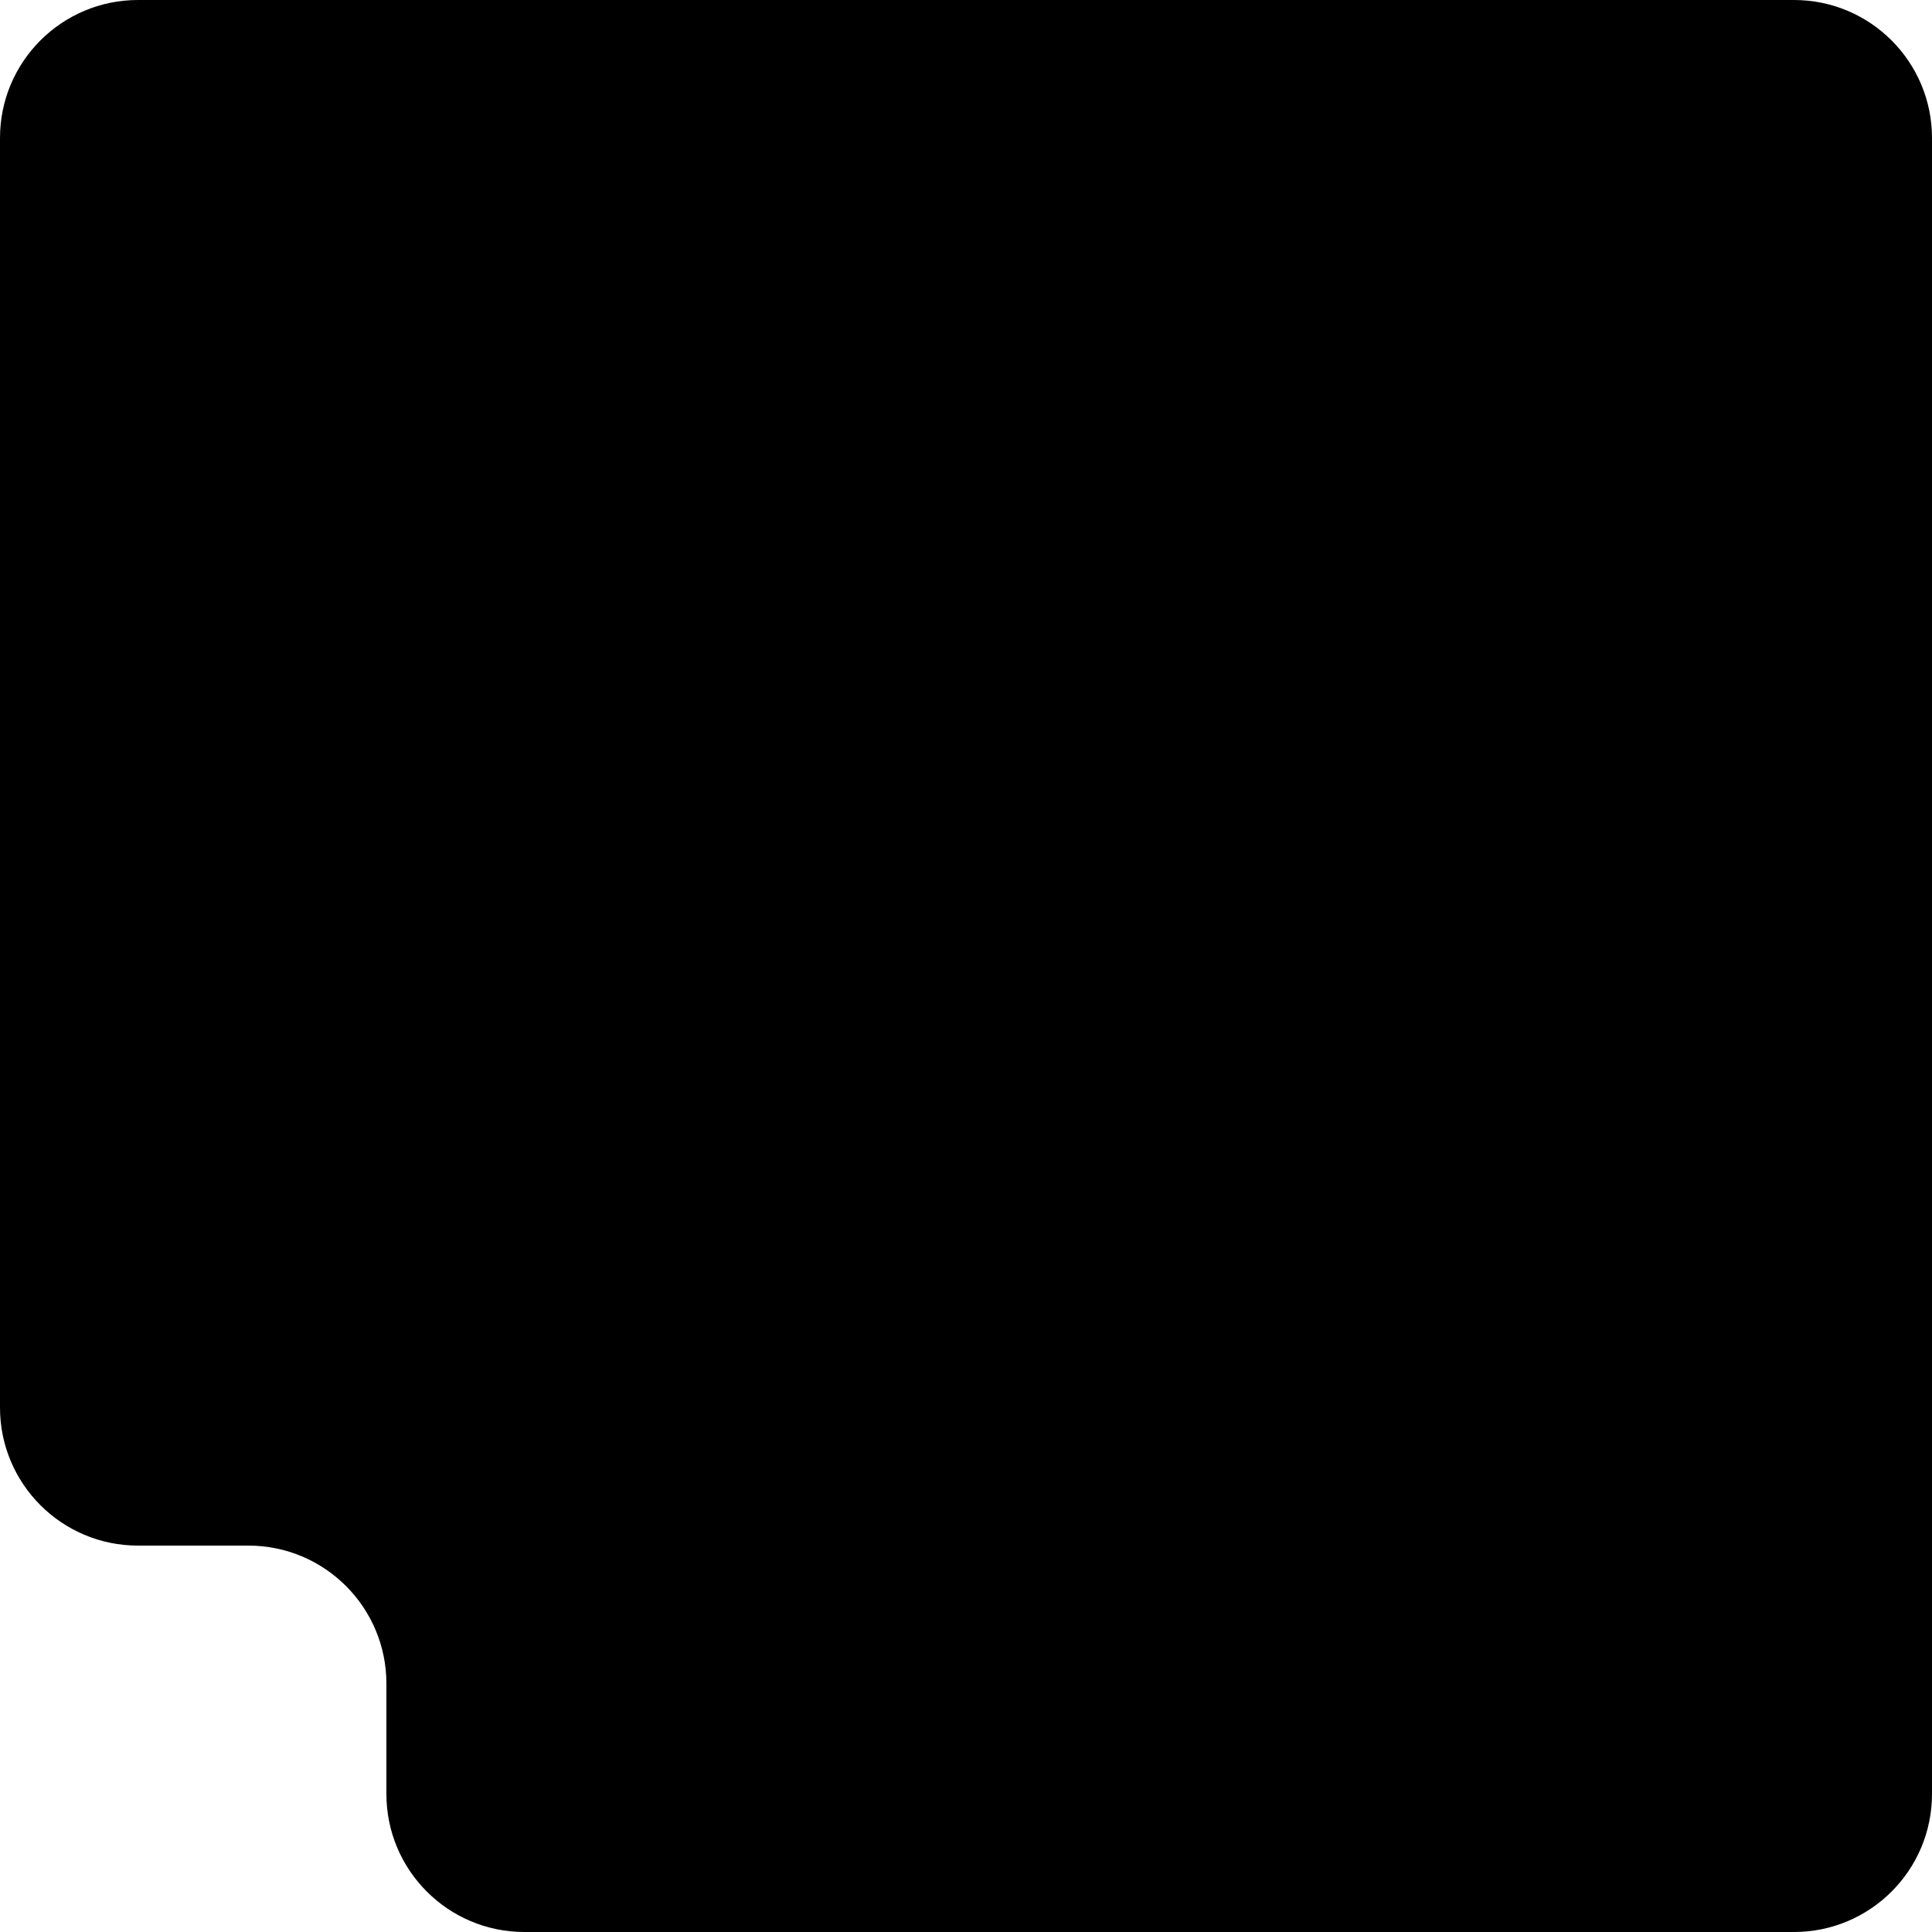
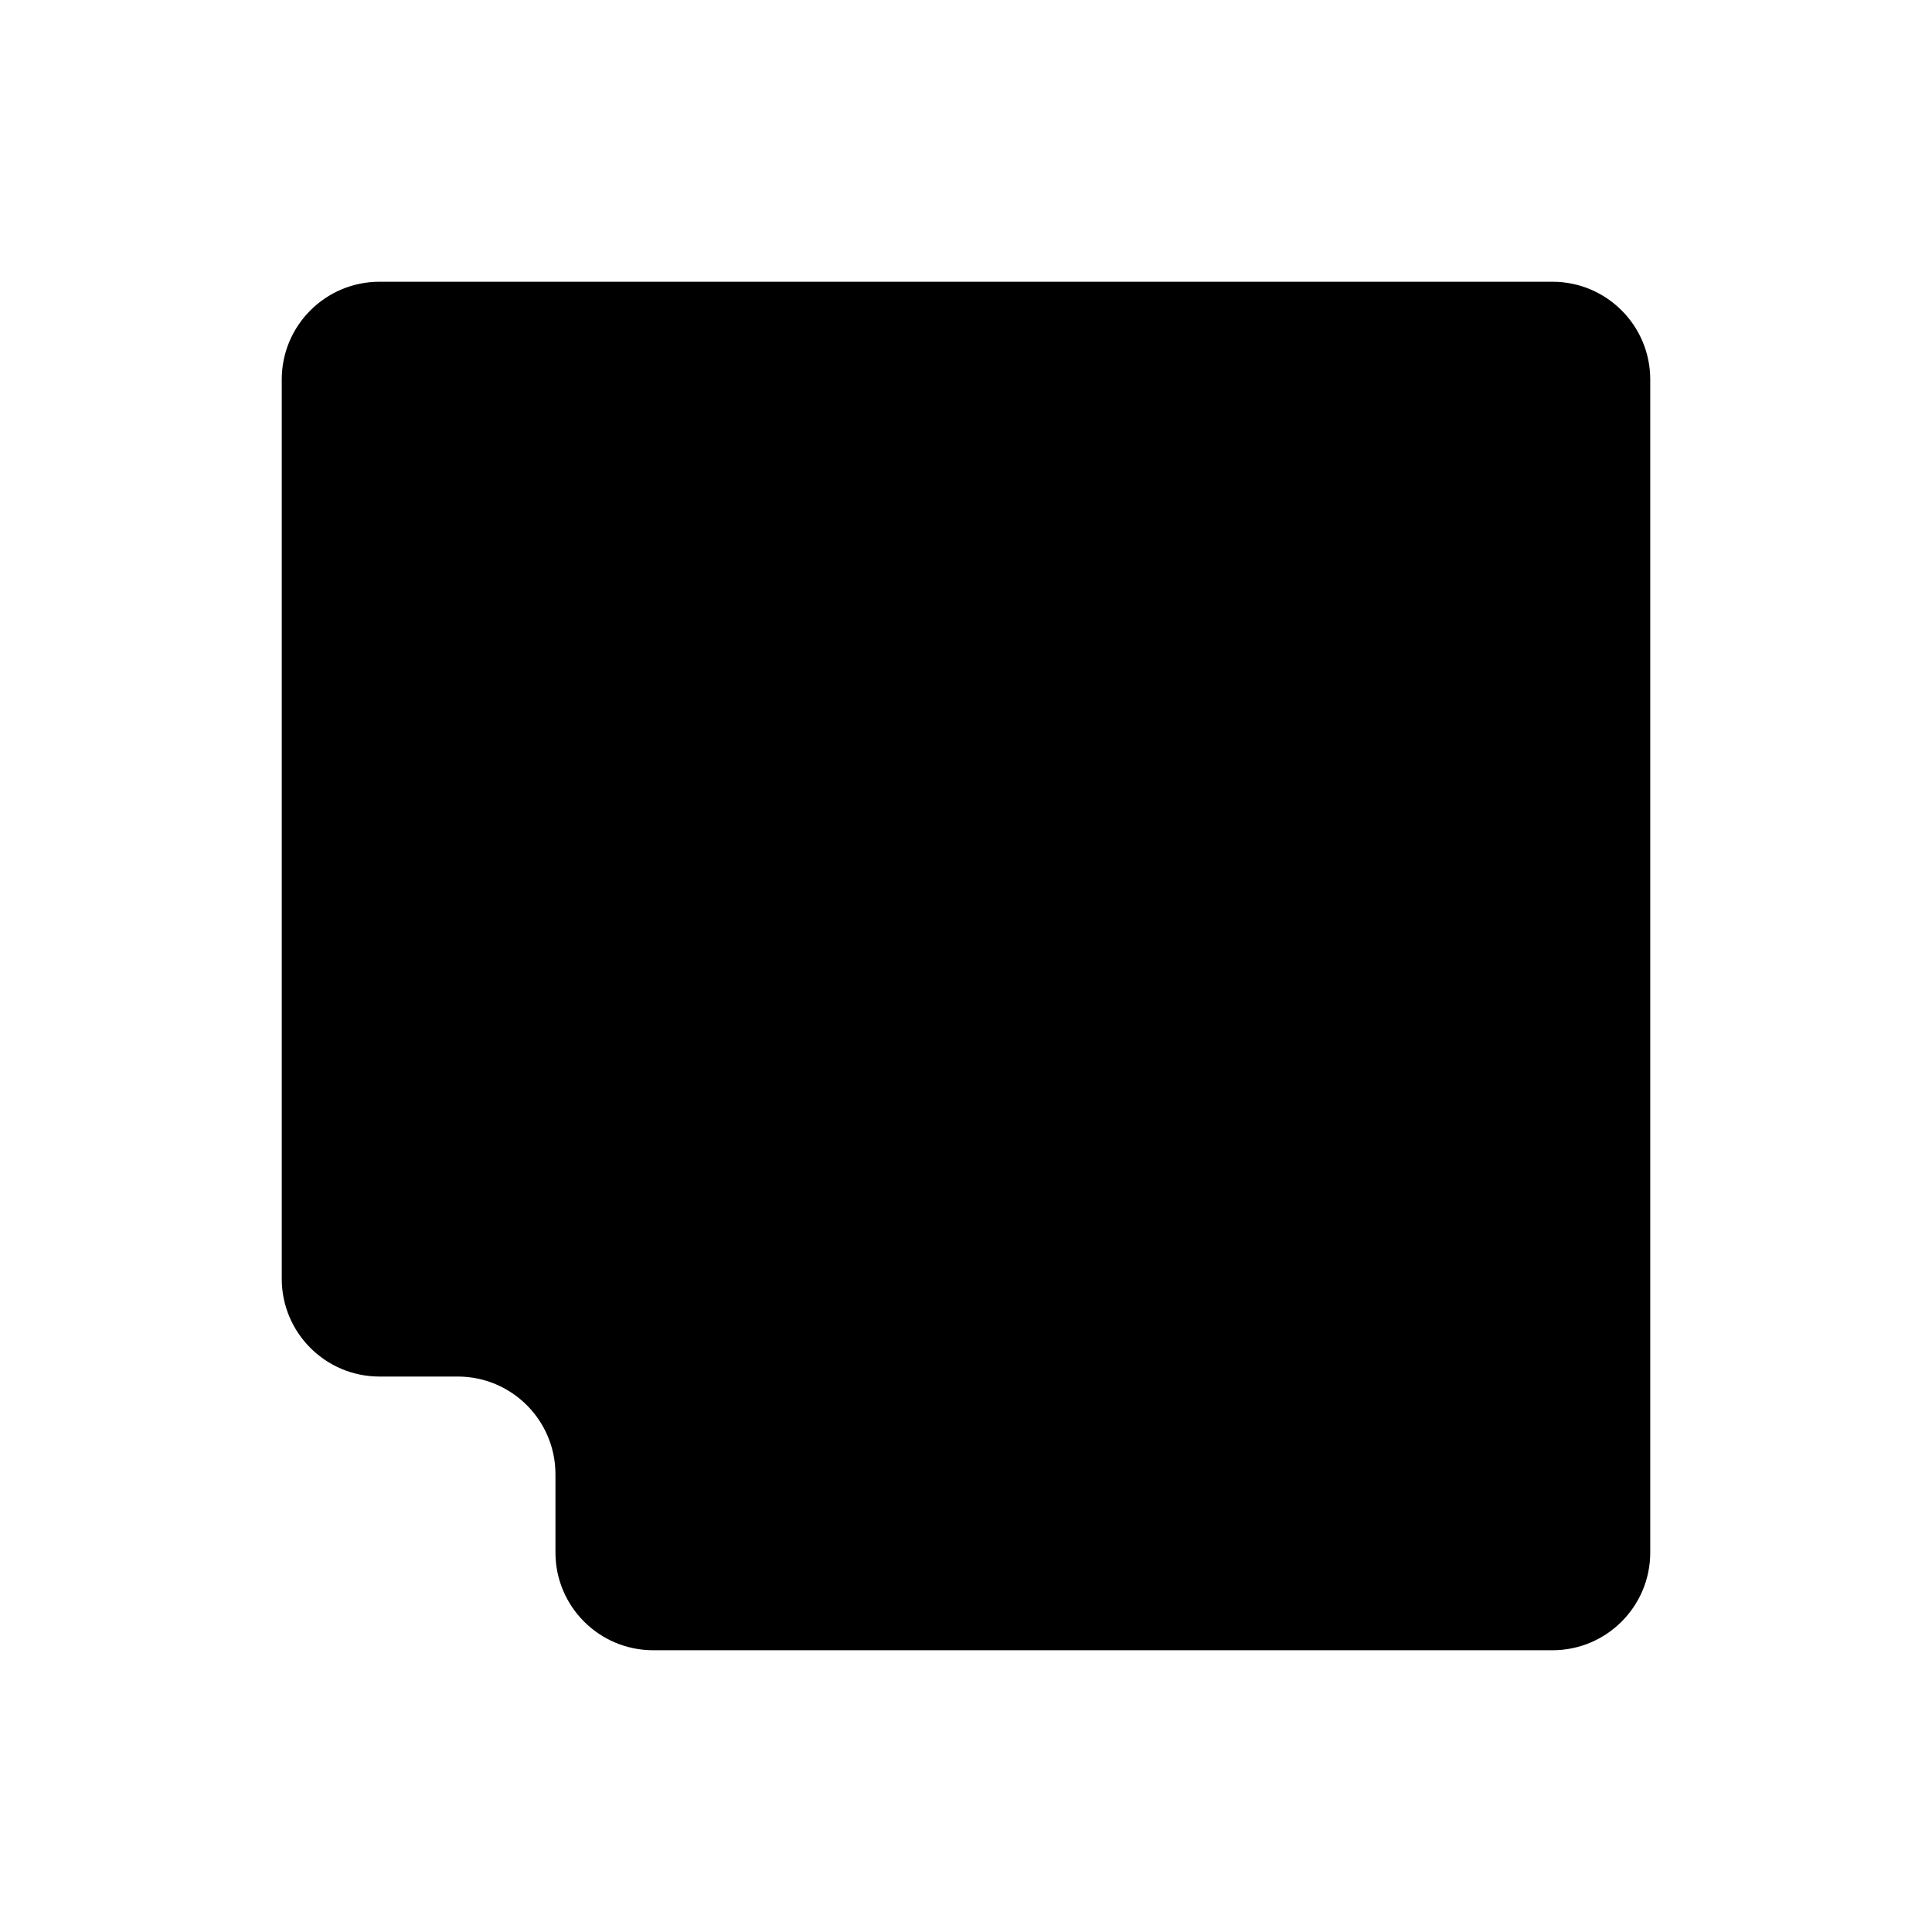
<svg xmlns="http://www.w3.org/2000/svg" viewBox="0 0 24 24" fill="none">
-   <g transform="scale(0.857143) translate(-2 -2)">
-     <g transform="translate(2, 2)">
-       <path d="M 2 0 L 26 0 A 2 2 0 0 1 28 2 L 28 26 A 2 2 0 0 1 26 28 L 7.6 28 A 2 2 0 0 1 5.6 26 L 5.6 24.4 A 2 2 0 0 0 3.6 22.4 L 2 22.4 A 2 2 0 0 1 0 20.4 L 0 2 A 2 2 0 0 1 2 0 Z" fill="currentColor" />
+   <g transform="translate(3.500 3.500) scale(0.70833)">
+     <g transform="scale(0.857143) translate(-2 -2)">
+       <g transform="translate(2, 2)">
+         <path d="M 2 0 L 26 0 A 2 2 0 0 1 28 2 L 28 26 A 2 2 0 0 1 26 28 L 7.6 28 A 2 2 0 0 1 5.6 26 L 5.6 24.4 A 2 2 0 0 0 3.6 22.4 L 2 22.4 A 2 2 0 0 1 0 20.4 L 0 2 A 2 2 0 0 1 2 0 Z" fill="currentColor" />
+       </g>
    </g>
  </g>
</svg>
